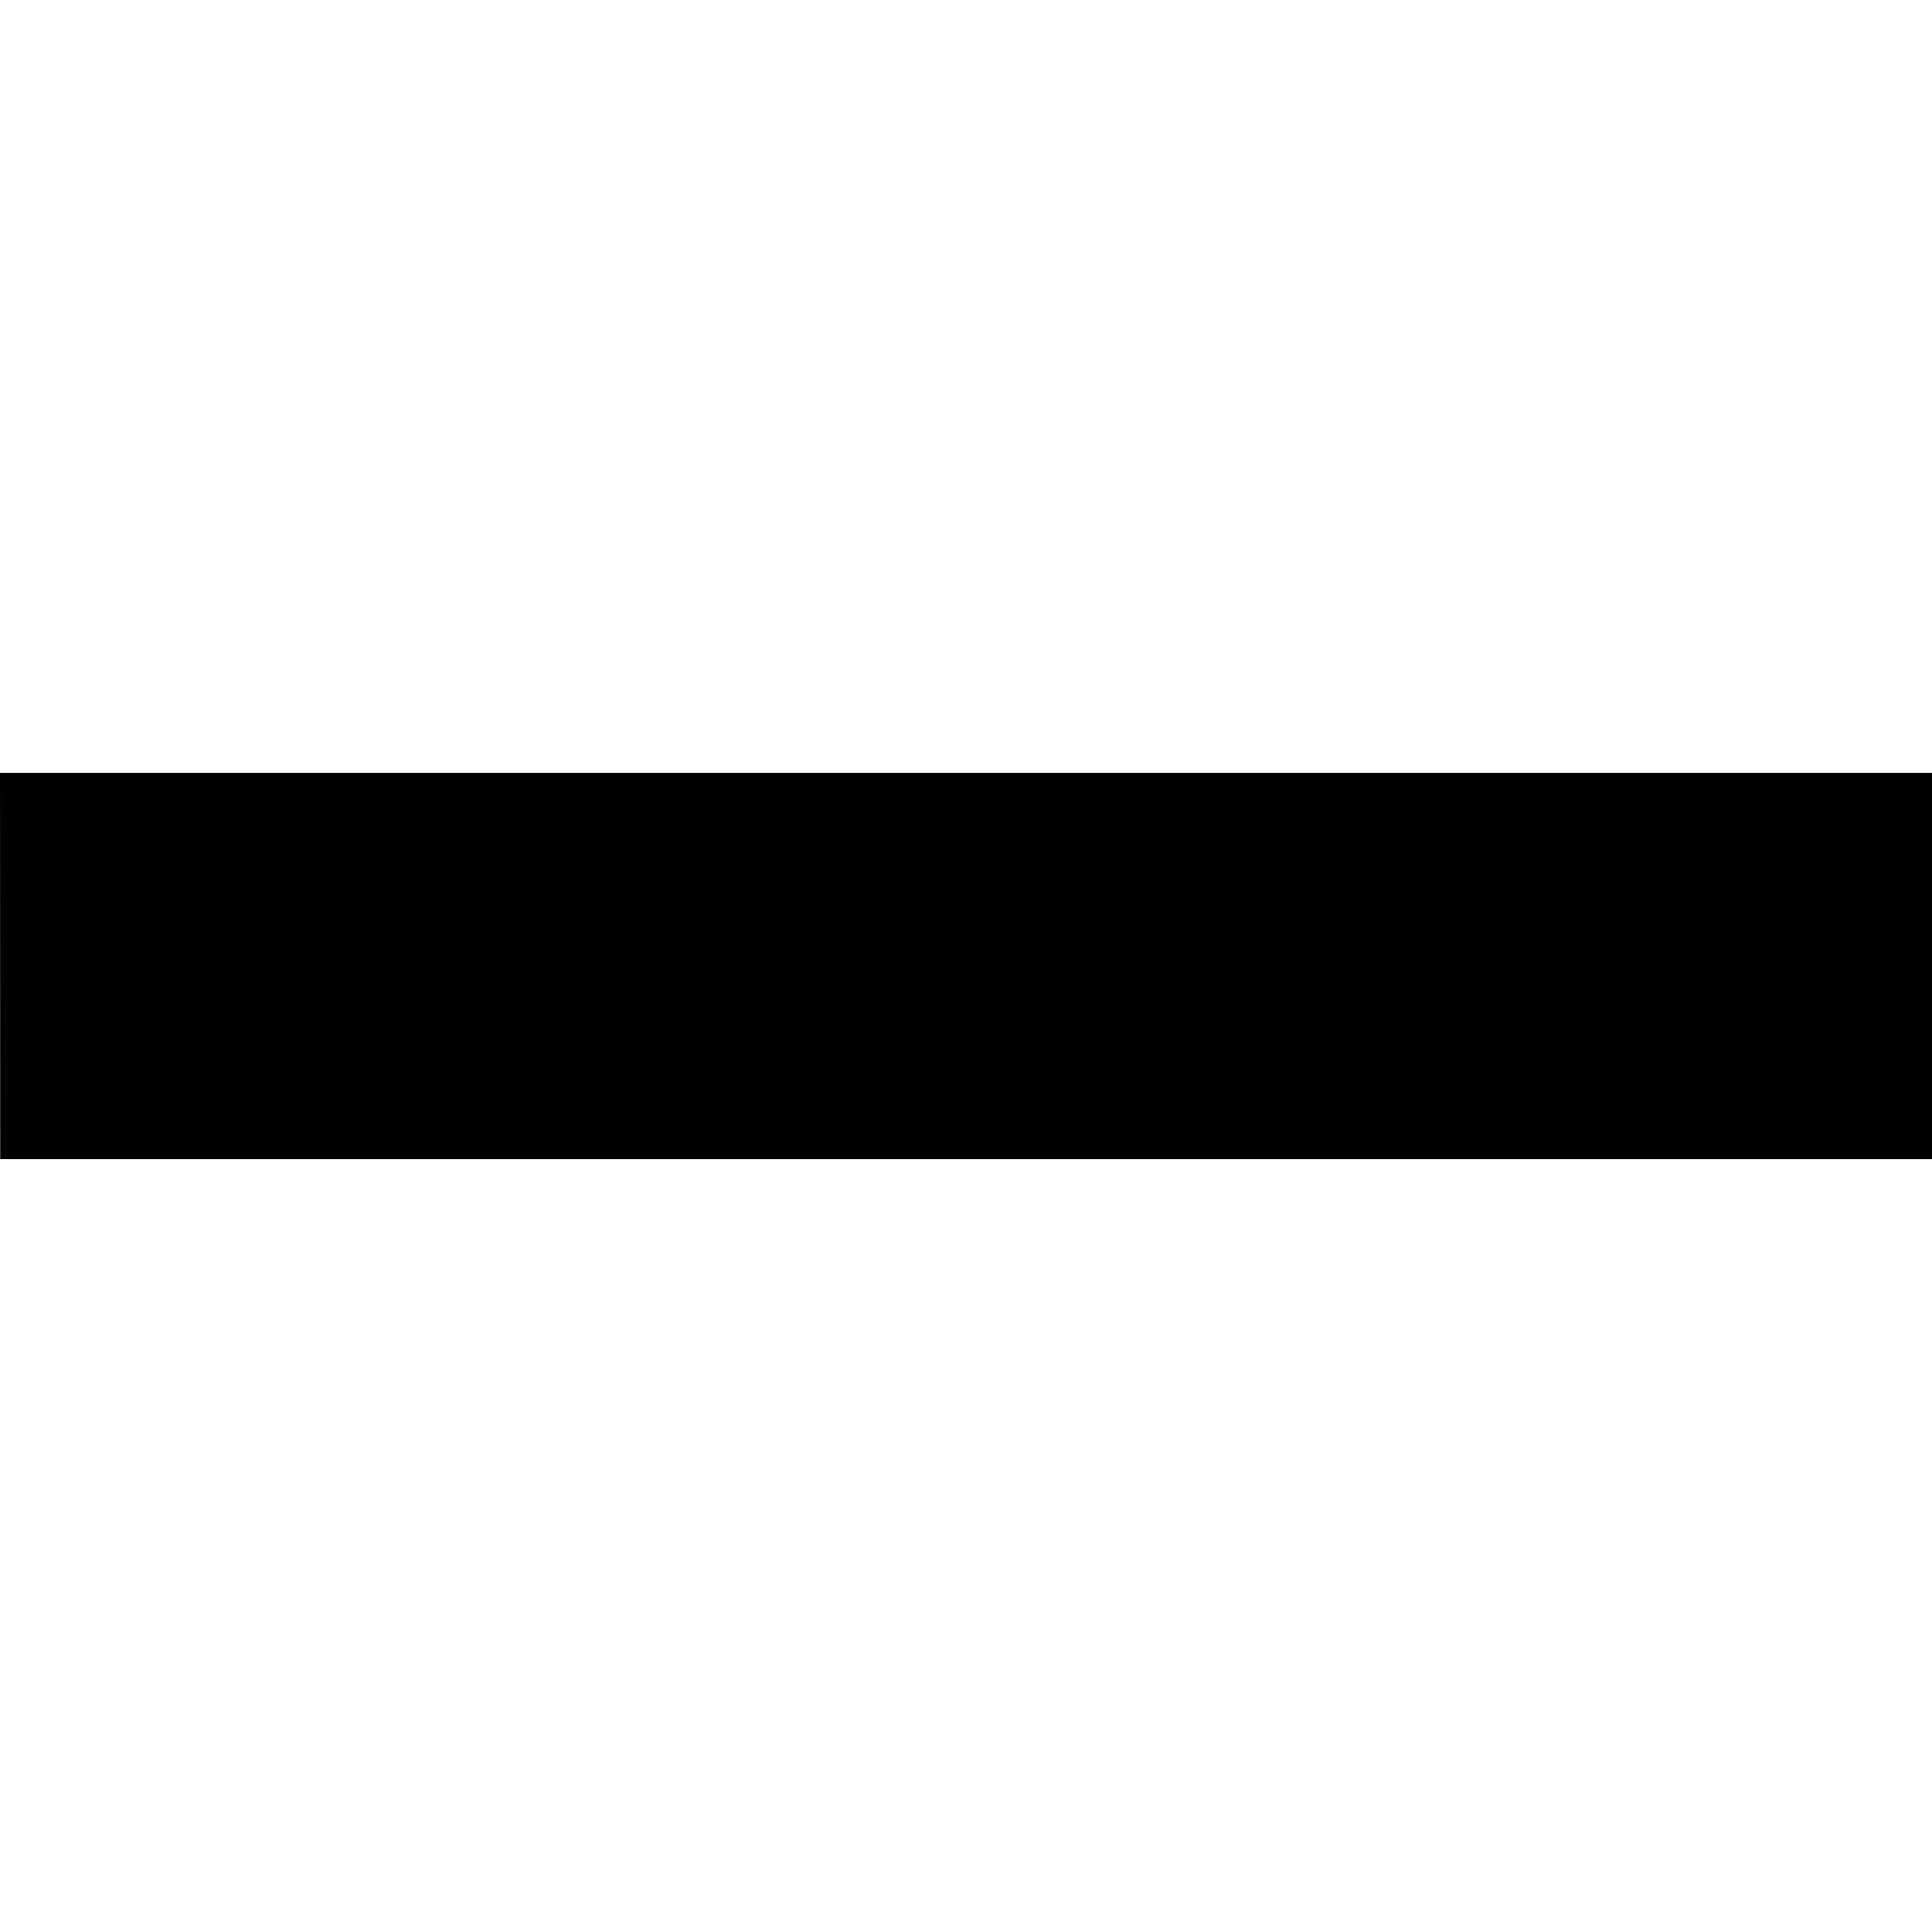
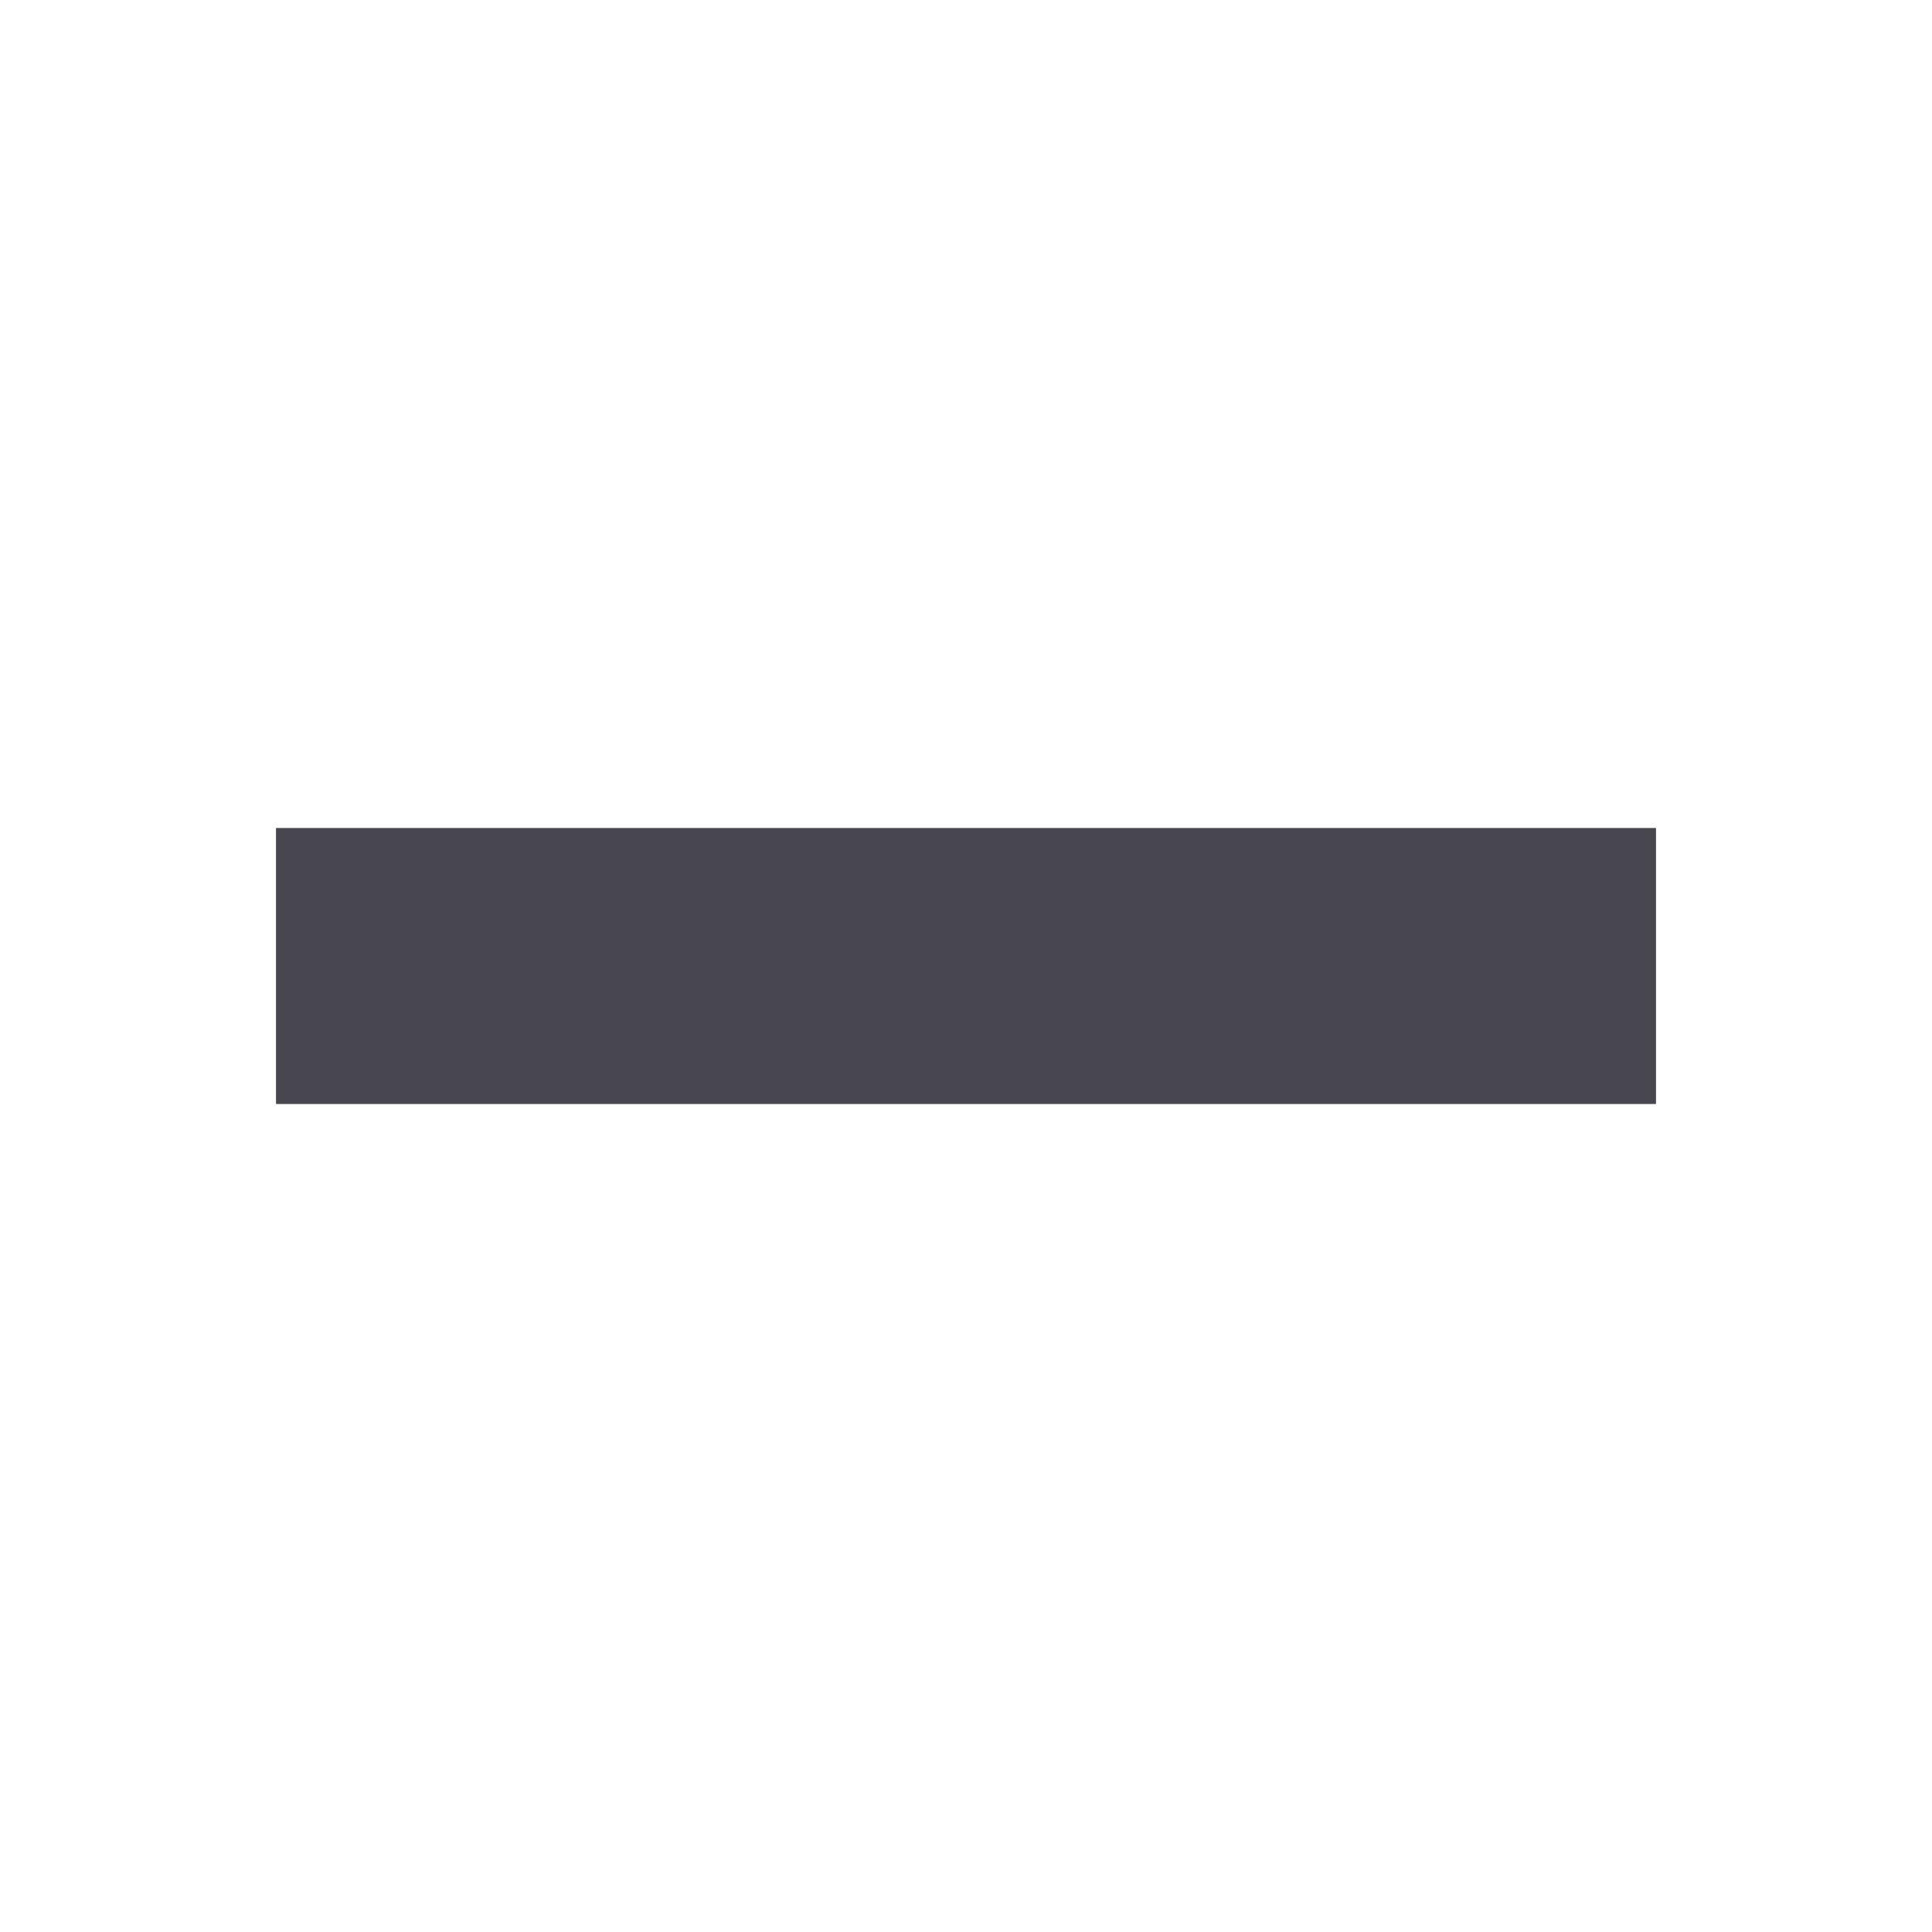
- <svg xmlns="http://www.w3.org/2000/svg" width="20px" height="20px" viewBox="0 0 20 20" version="1.1">
+ <svg xmlns="http://www.w3.org/2000/svg" width="14px" height="14px" viewBox="0 0 14 14" version="1.1">
  <defs />
-   <g id="Page-1" stroke="none" stroke-width="1" fill="none" fill-rule="evenodd">
-     <g id="minus" fill="#000000">
-       <polyline points="0 8 20 8 20 12 0.002 12" />
+   <g id="Assets---SVGs-for-Harry" stroke="none" stroke-width="1" fill="none" fill-rule="evenodd">
+     <g id="minus" fill="#48464F">
+       <rect x="2" y="6" width="10" height="2" />
    </g>
  </g>
</svg>
